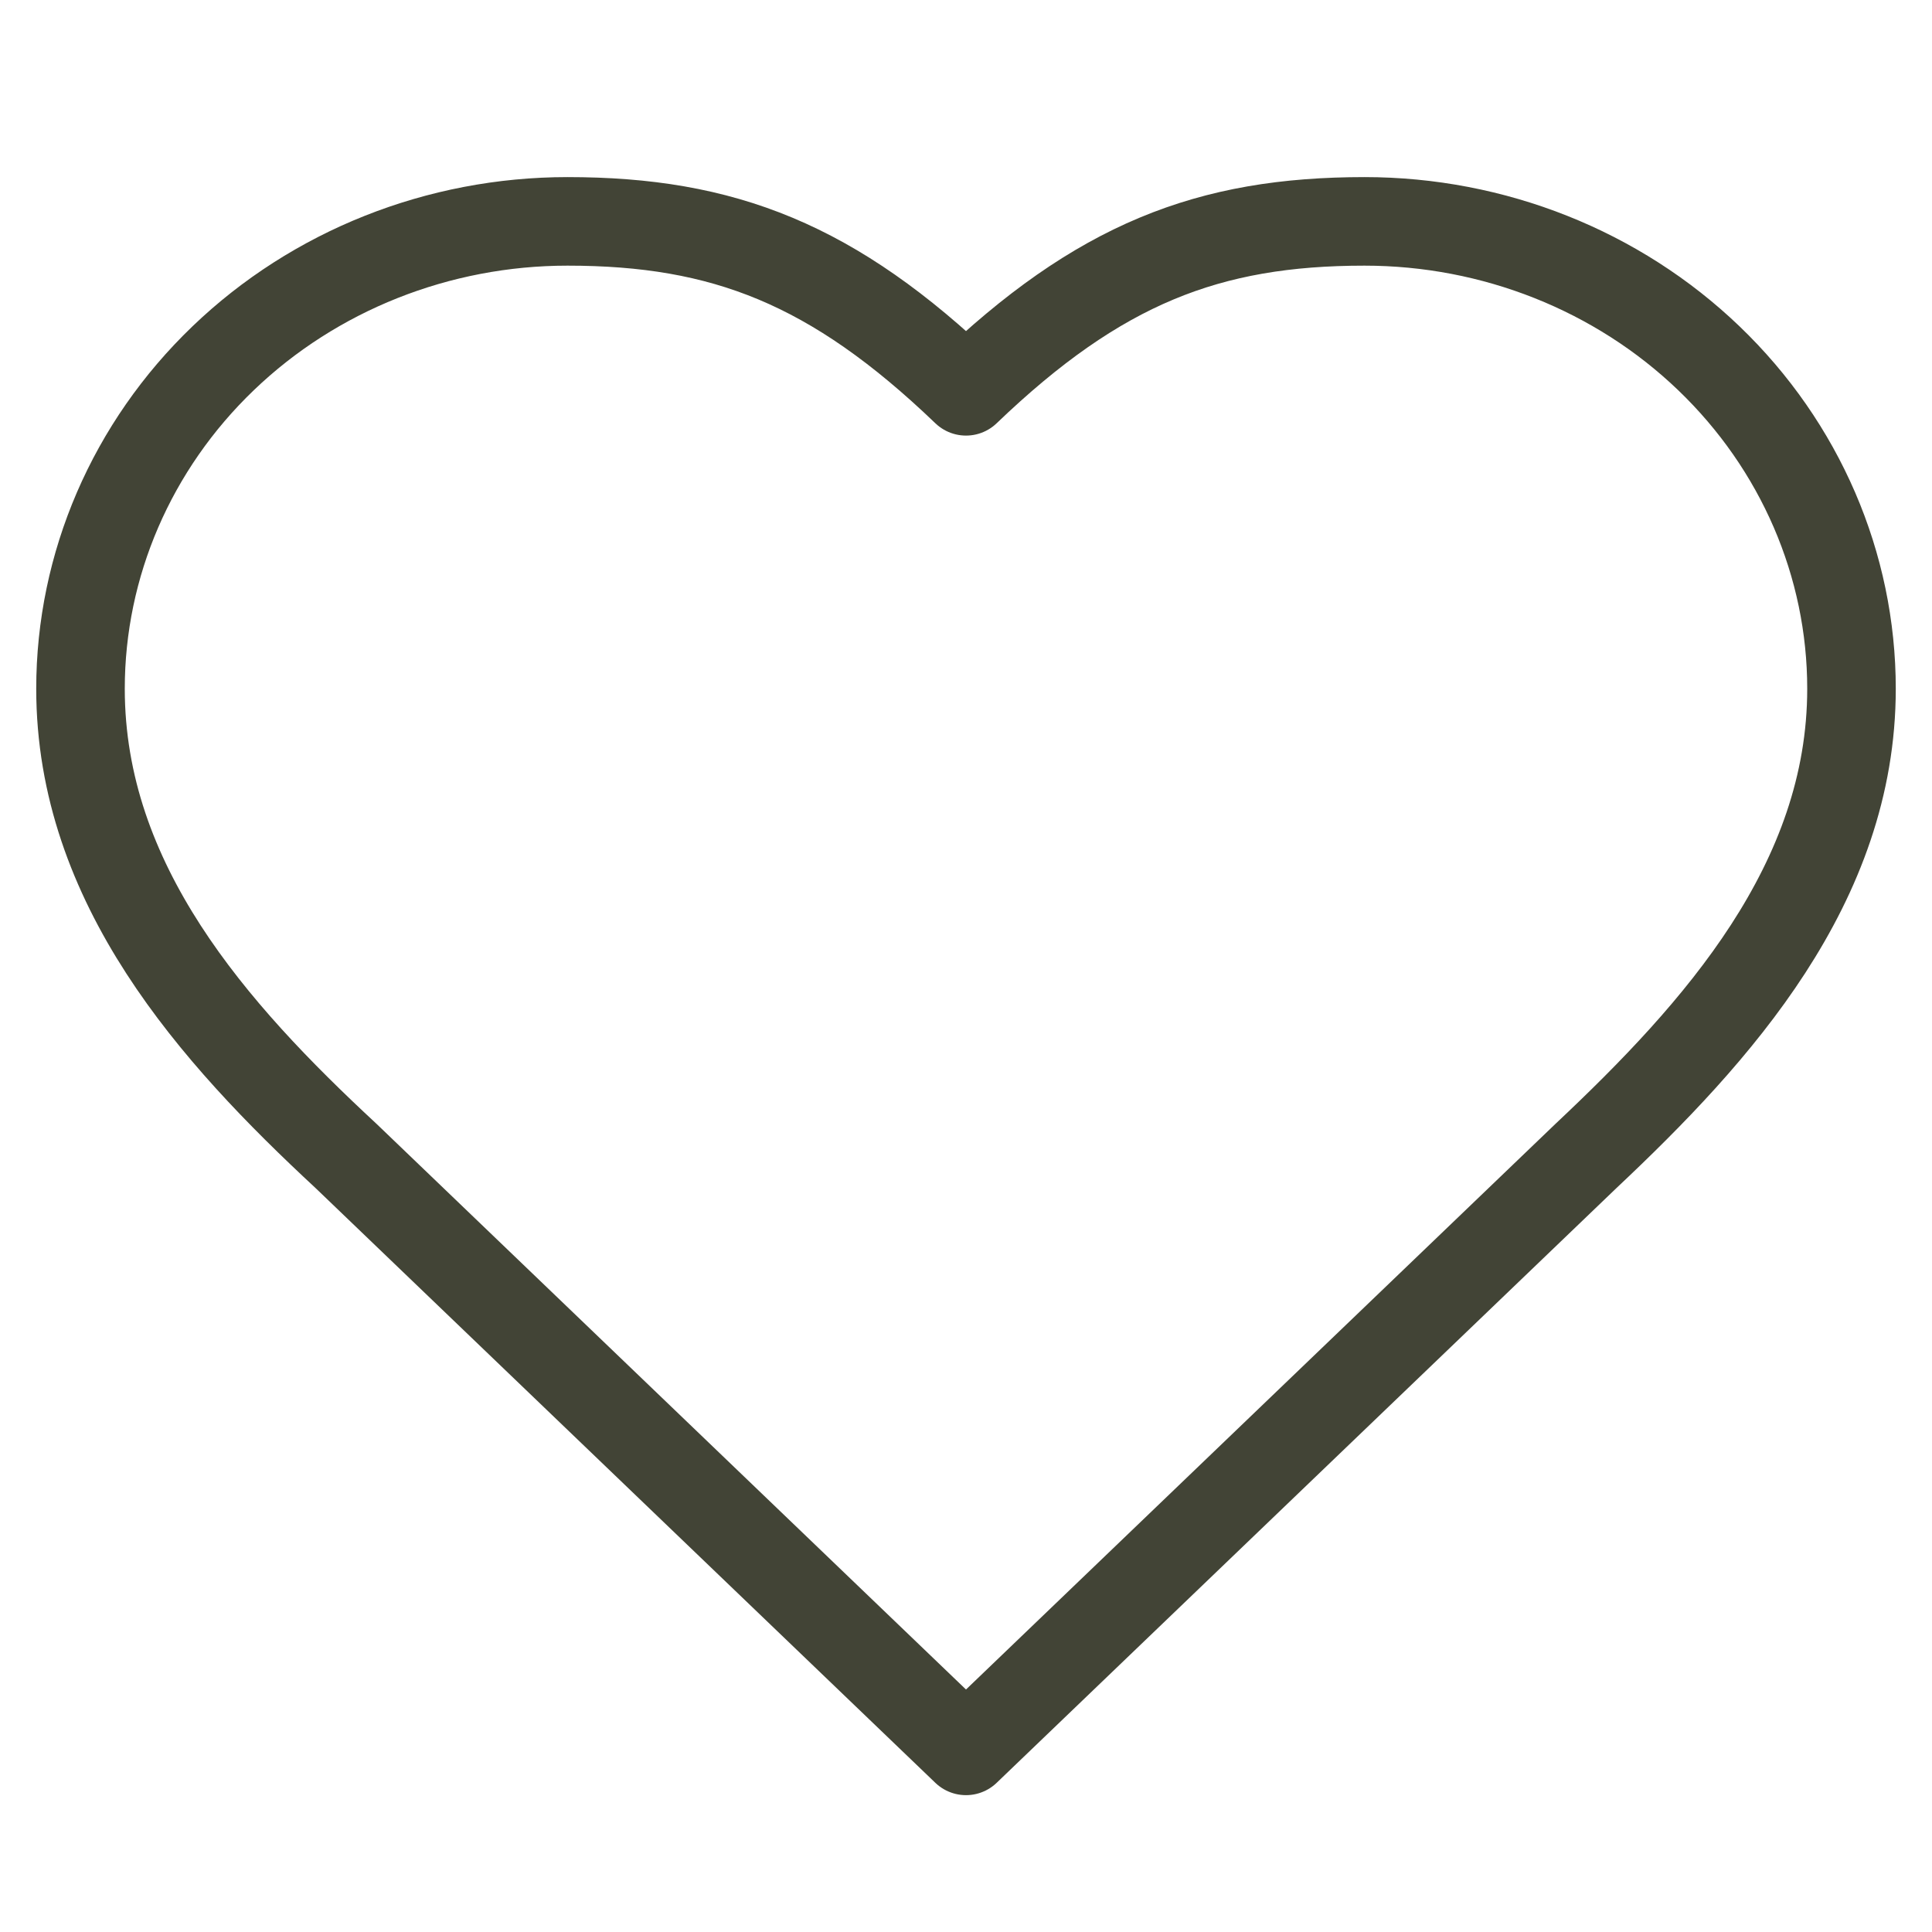
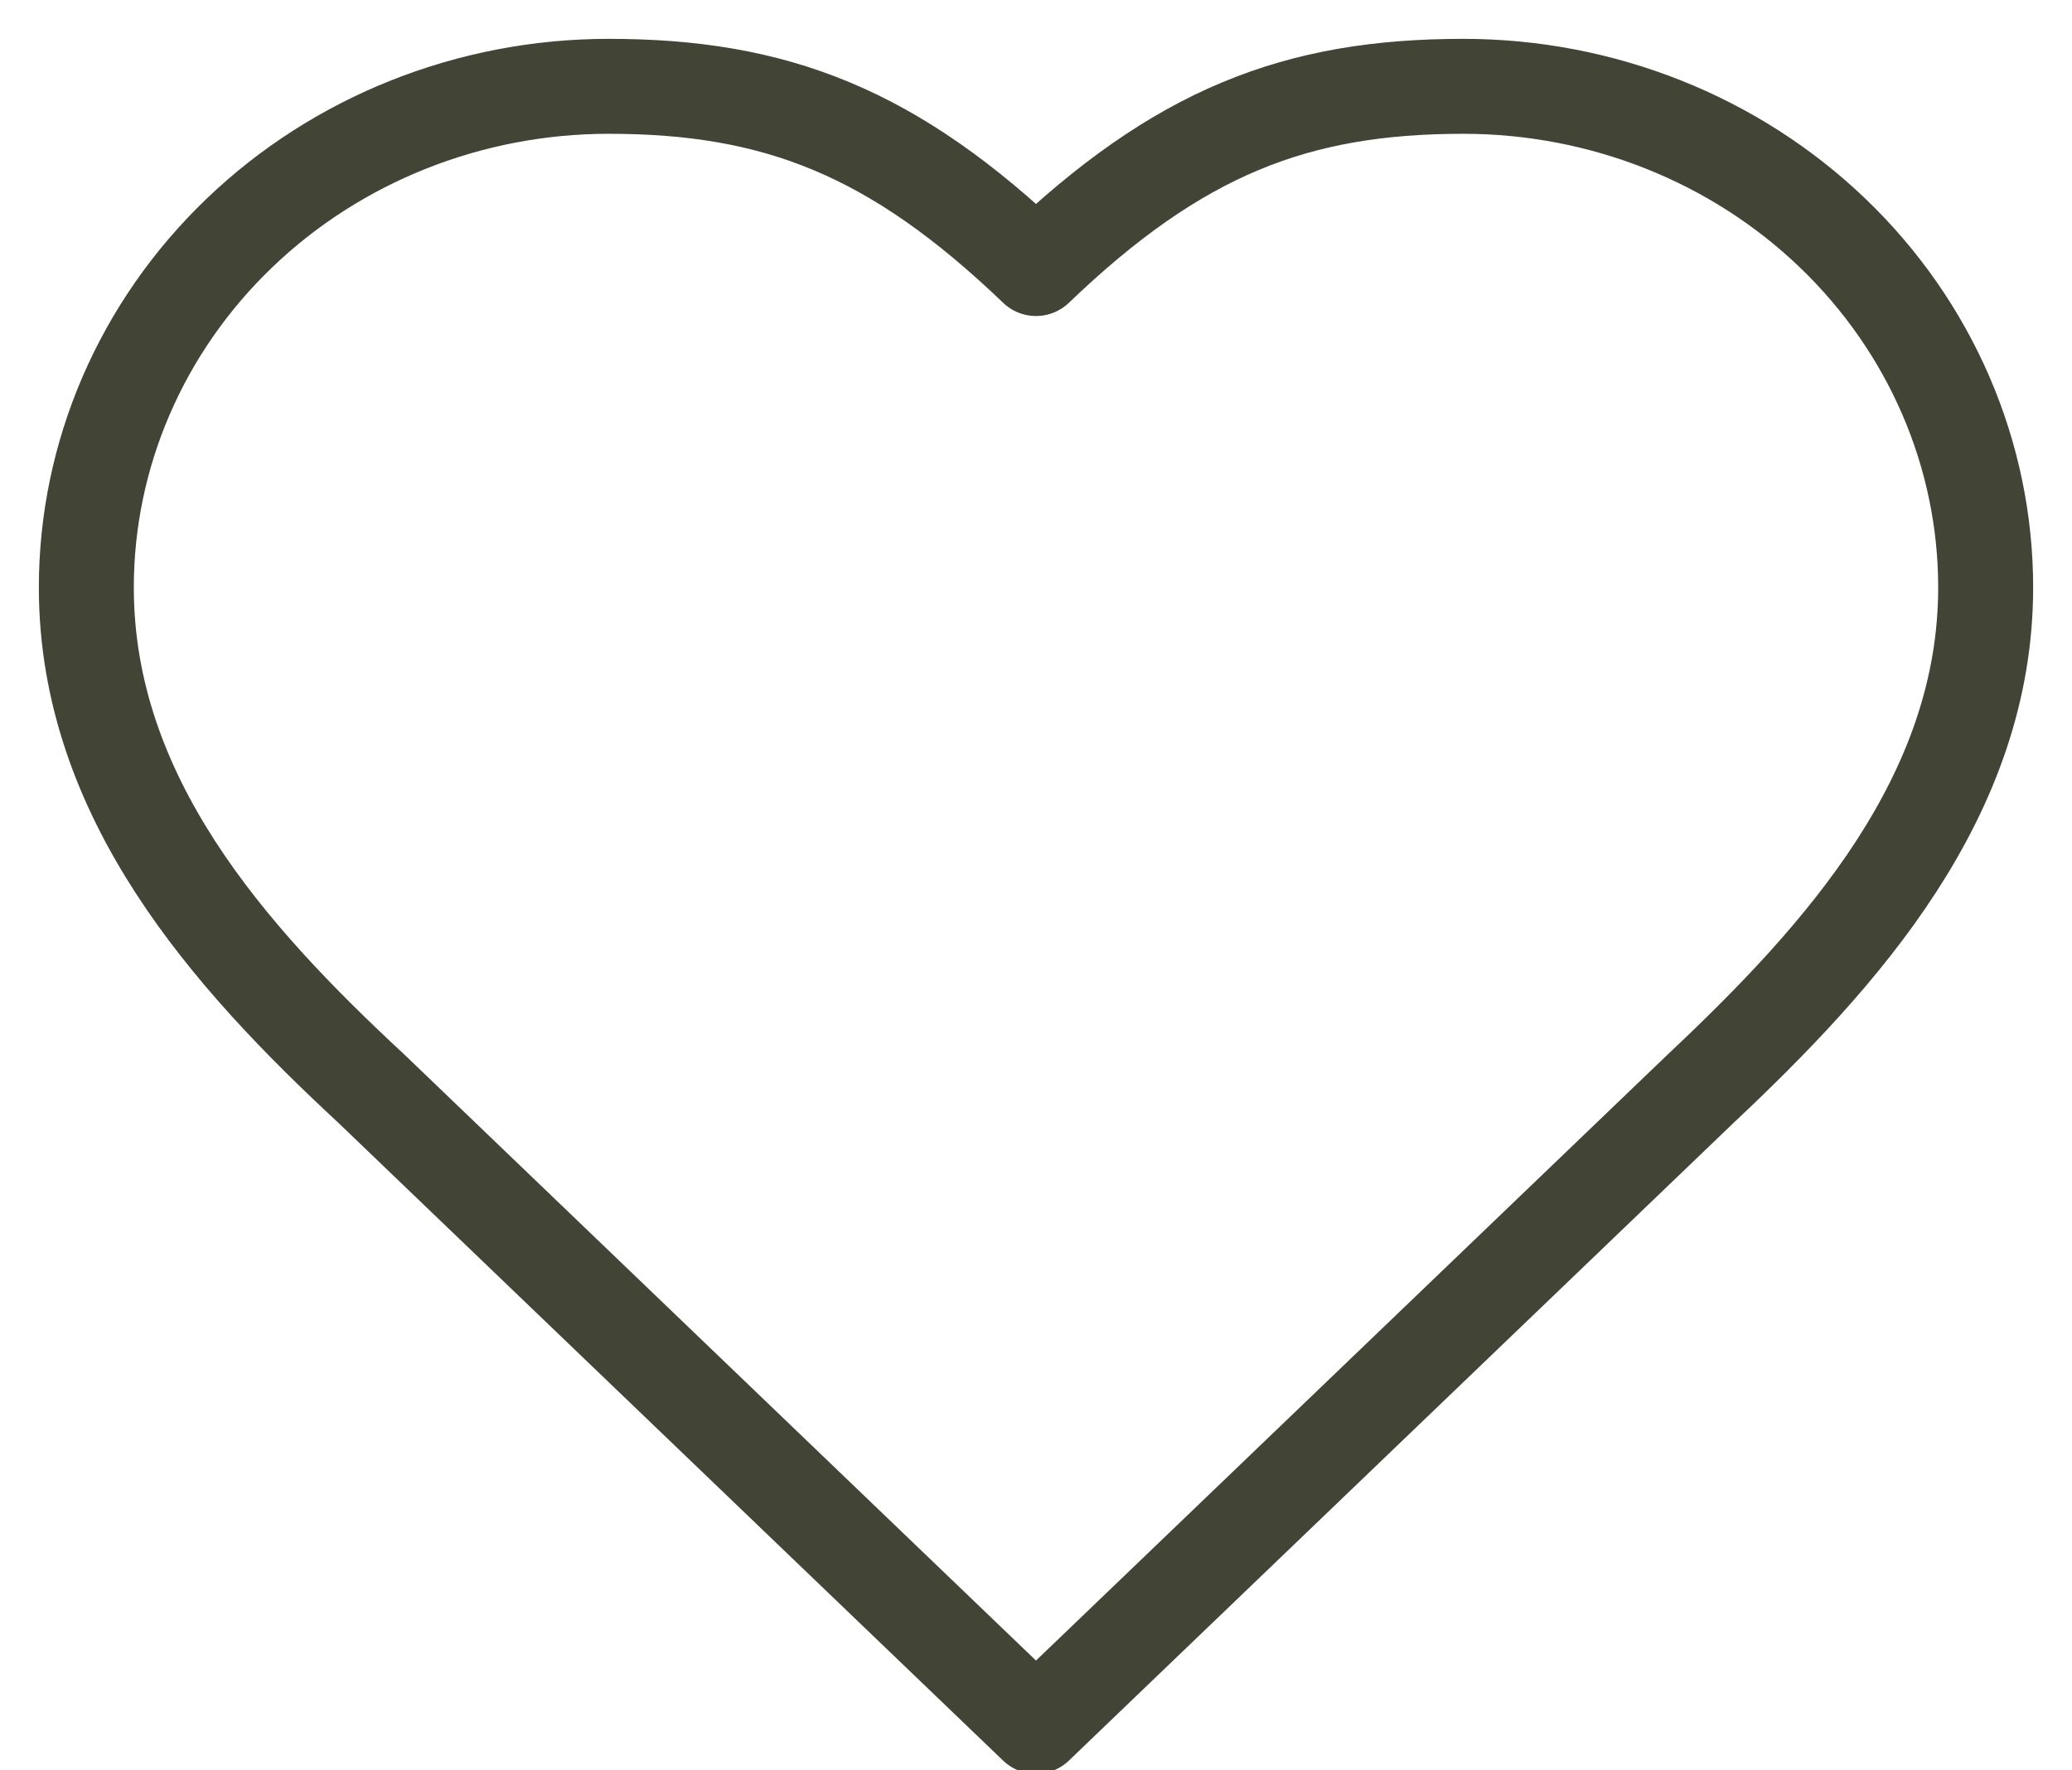
- <svg xmlns="http://www.w3.org/2000/svg" width="48" height="48" viewBox="0 0 48 41" fill="none">
+ <svg xmlns="http://www.w3.org/2000/svg" width="48" height="41" viewBox="0 0 48 41" fill="none">
  <path d="M39.4 25.222C42.678 22.14 46 18.446 46 13.611C46 10.532 44.725 7.578 42.456 5.401C40.187 3.223 37.109 2 33.9 2C30.028 2 27.3 3.056 24 6.222C20.7 3.056 17.972 2 14.1 2C10.891 2 7.813 3.223 5.544 5.401C3.275 7.578 2 10.532 2 13.611C2 18.467 5.3 22.161 8.6 25.222L24 40L39.4 25.222Z" stroke="#424436" stroke-width="2.2" stroke-linecap="round" stroke-linejoin="round" />
</svg>
